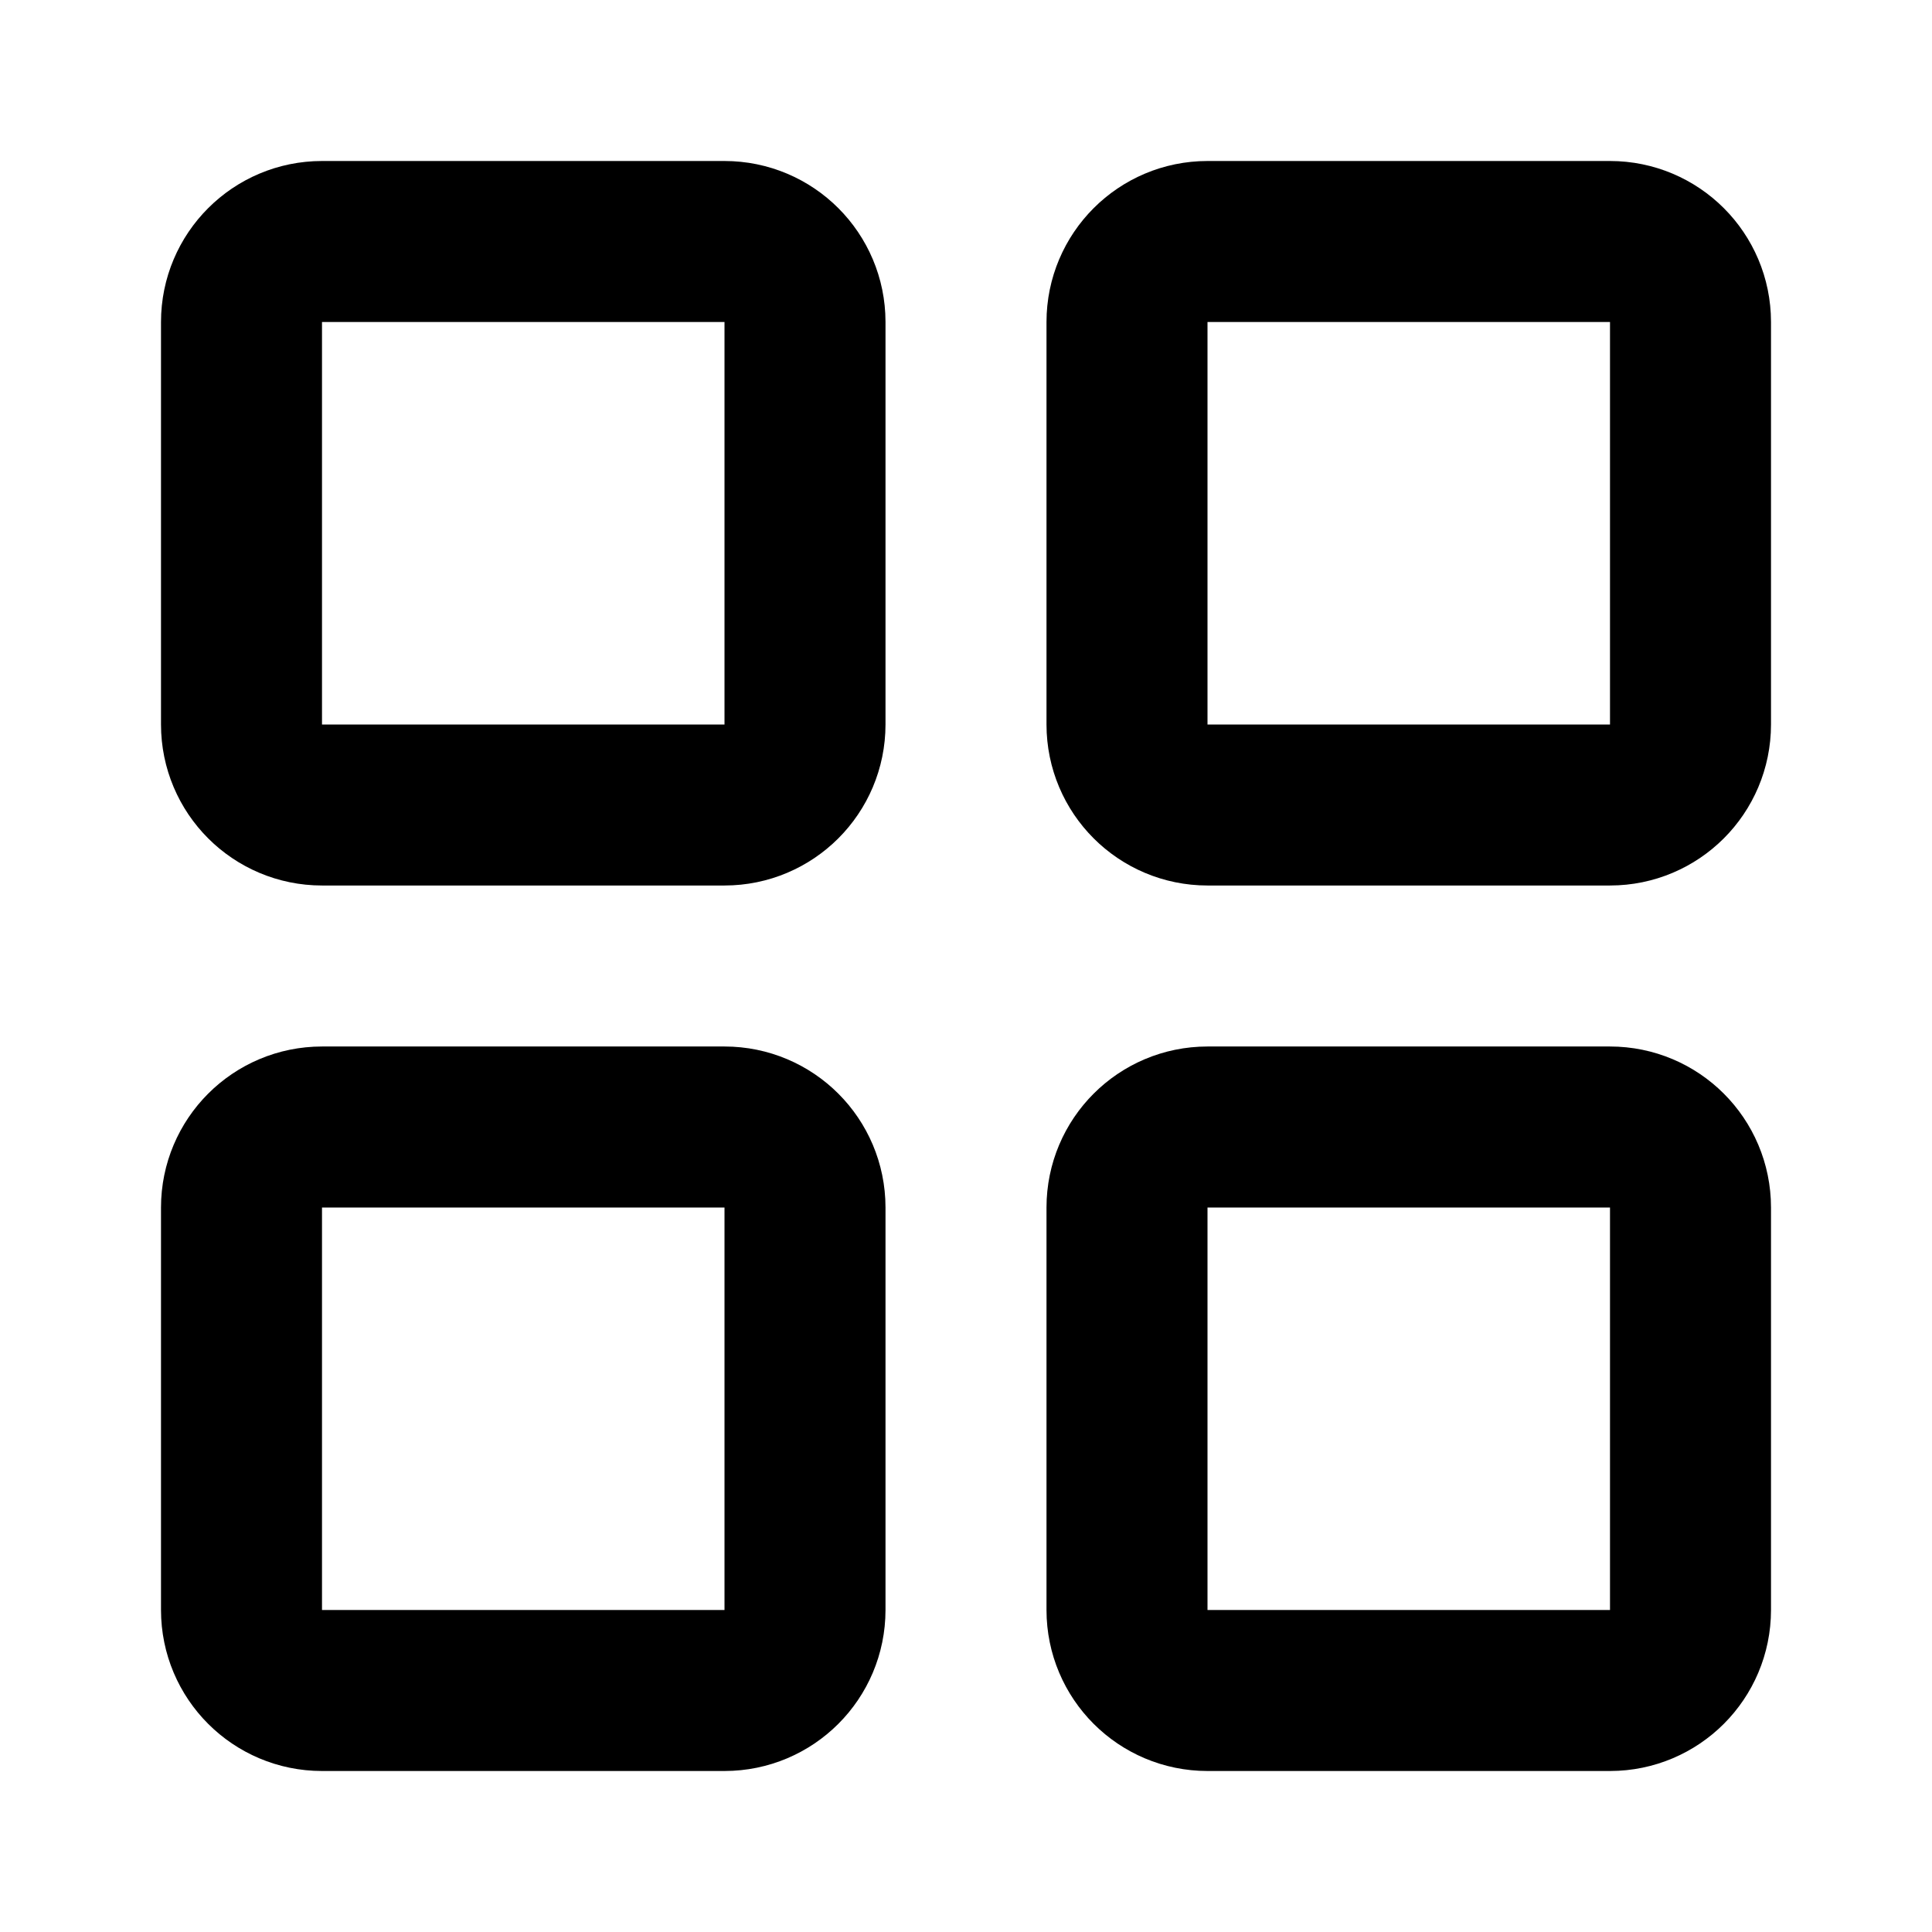
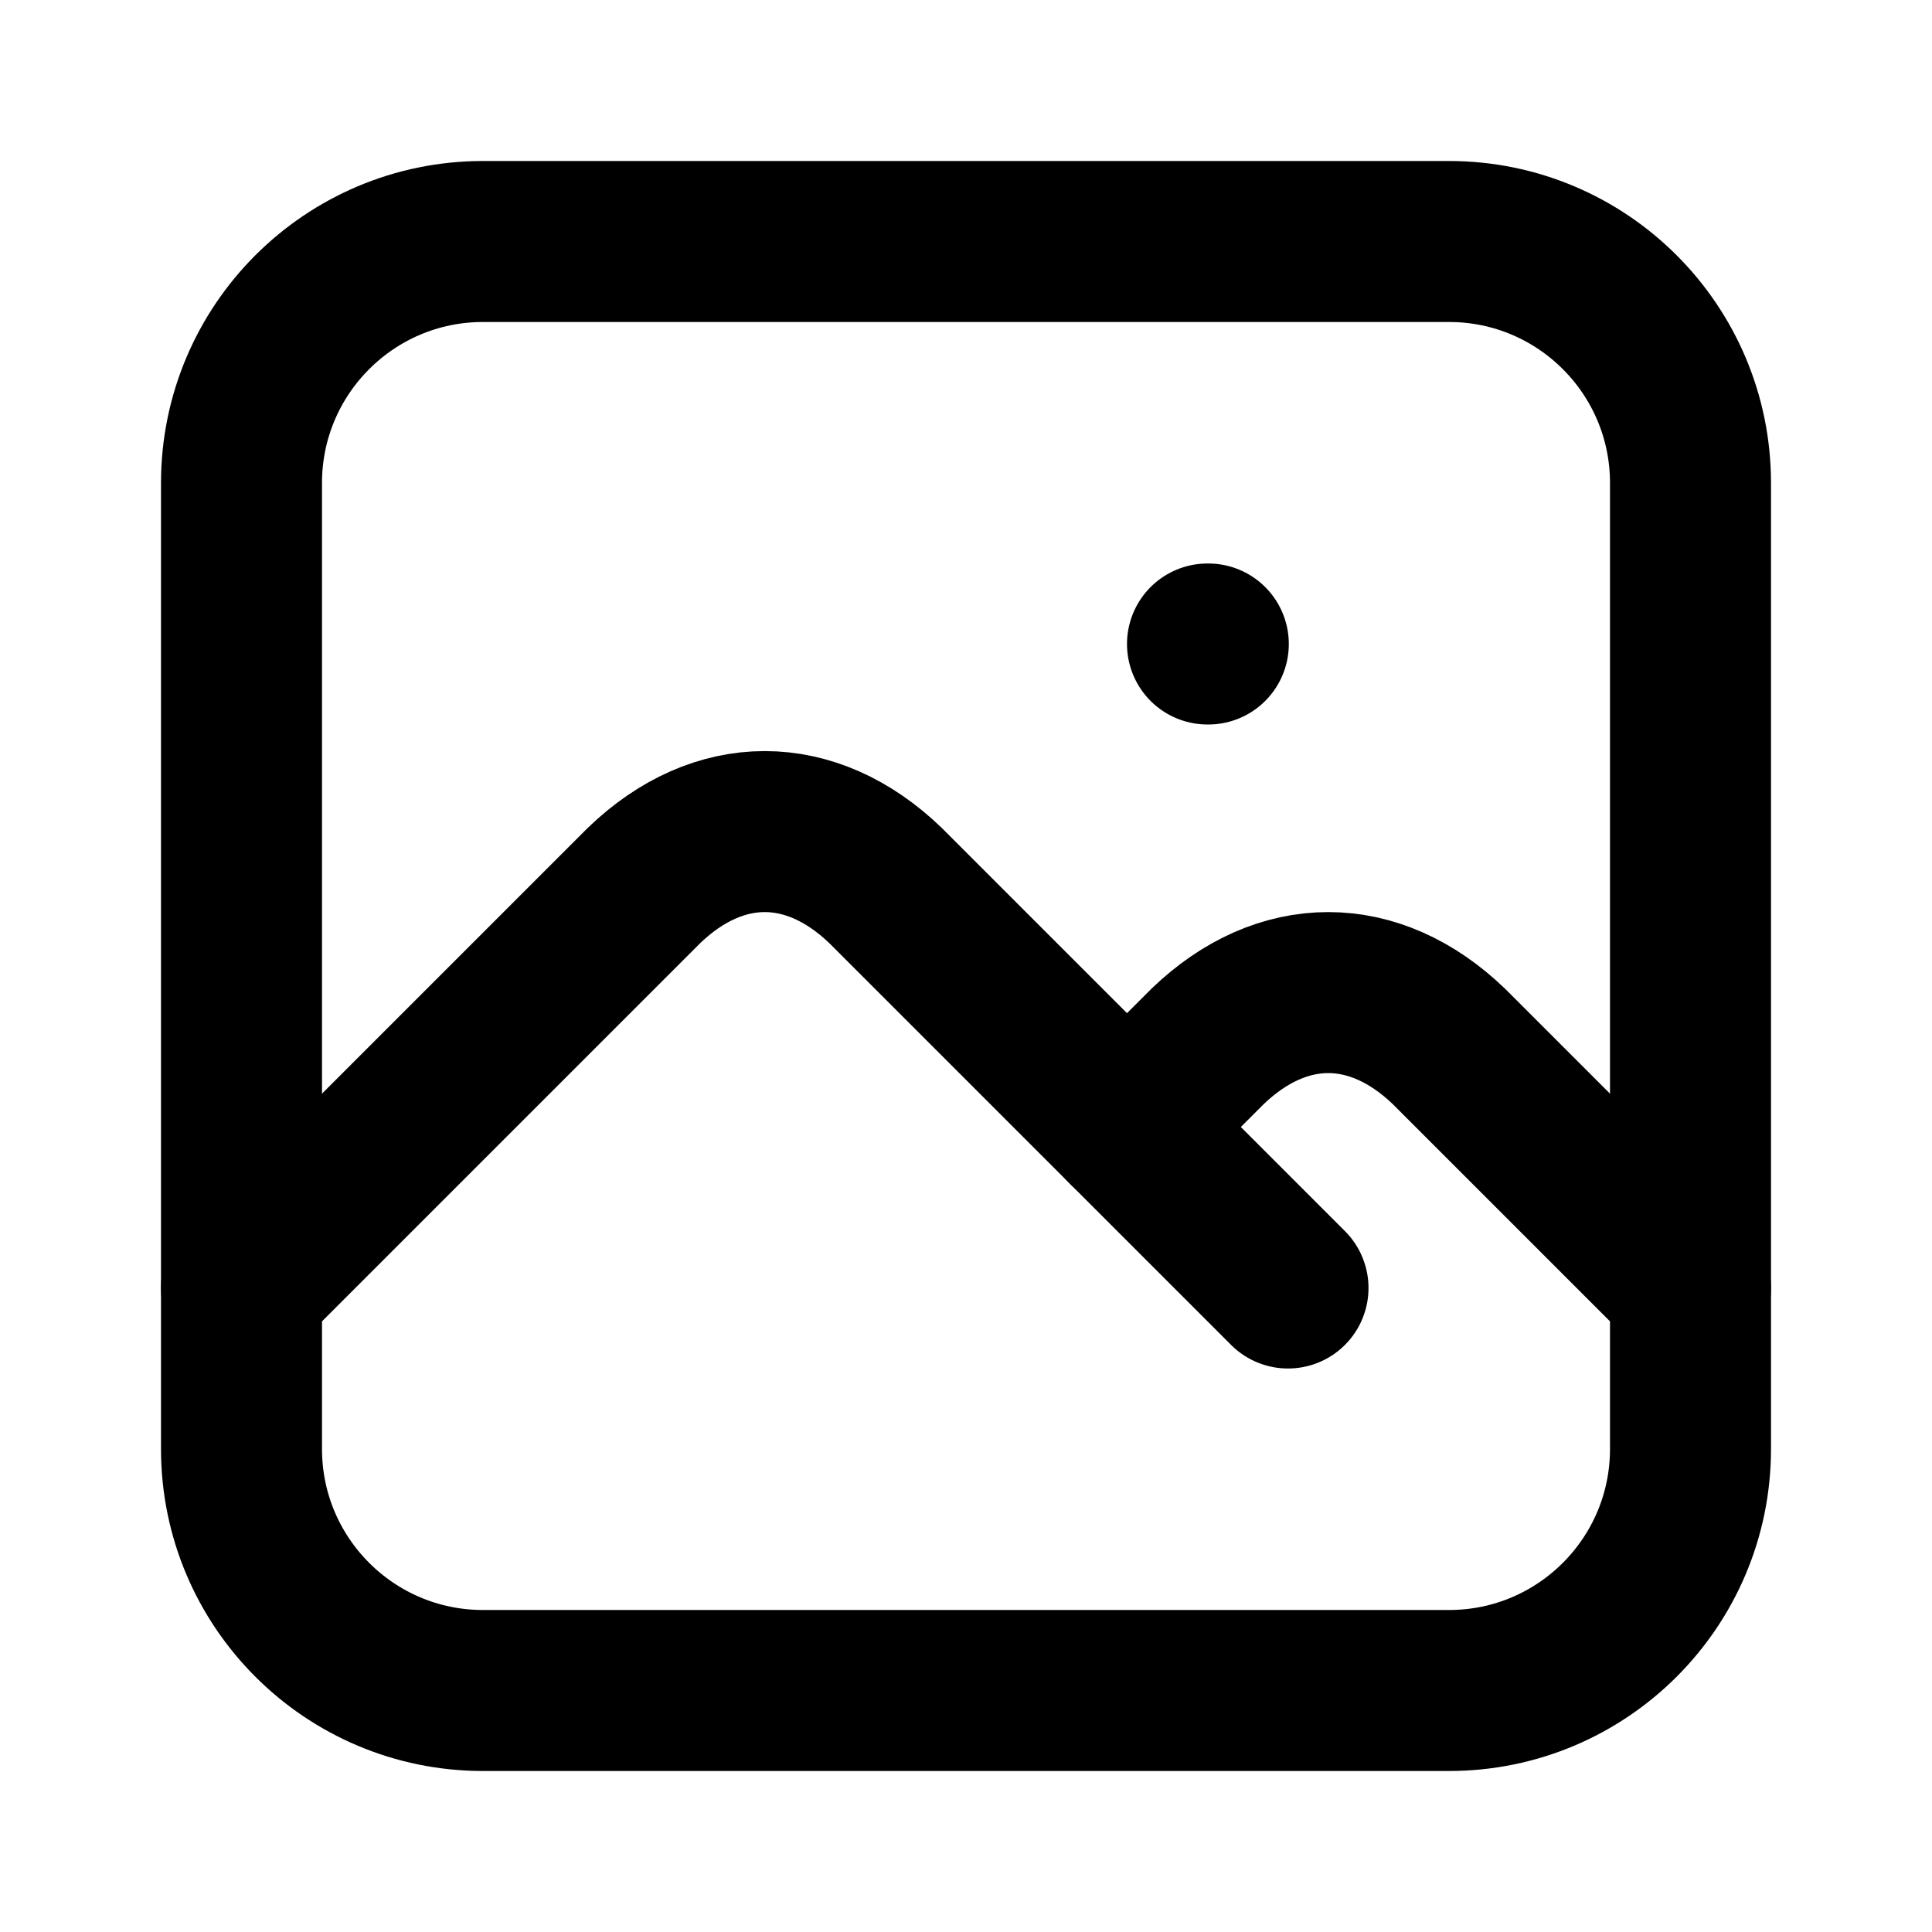
- <svg xmlns="http://www.w3.org/2000/svg" width="24" height="24" viewBox="0 0 24 24" fill="none" stroke="currentColor" stroke-width="2" stroke-linecap="round" stroke-linejoin="round">
-   <rect x="3" y="3" width="7" height="7" rx="1" />
-   <rect x="14" y="3" width="7" height="7" rx="1" />
-   <rect x="3" y="14" width="7" height="7" rx="1" />
-   <rect x="14" y="14" width="7" height="7" rx="1" />
+ <svg xmlns="http://www.w3.org/2000/svg" width="24" height="24" viewBox="0 0 24 24" fill="none" stroke="currentColor" stroke-width="2" stroke-linecap="round" stroke-linejoin="round" class="icon icon-tabler icons-tabler-outline icon-tabler-photo">
+   <path stroke="none" d="M0 0h24v24H0z" fill="none" />
+   <path d="M15 8h.01" />
+   <path d="M3 6a3 3 0 0 1 3 -3h12a3 3 0 0 1 3 3v12a3 3 0 0 1 -3 3h-12a3 3 0 0 1 -3 -3v-12z" />
+   <path d="M3 16l5 -5c.928 -.893 2.072 -.893 3 0l5 5" />
+   <path d="M14 14l1 -1c.928 -.893 2.072 -.893 3 0l3 3" />
</svg>
